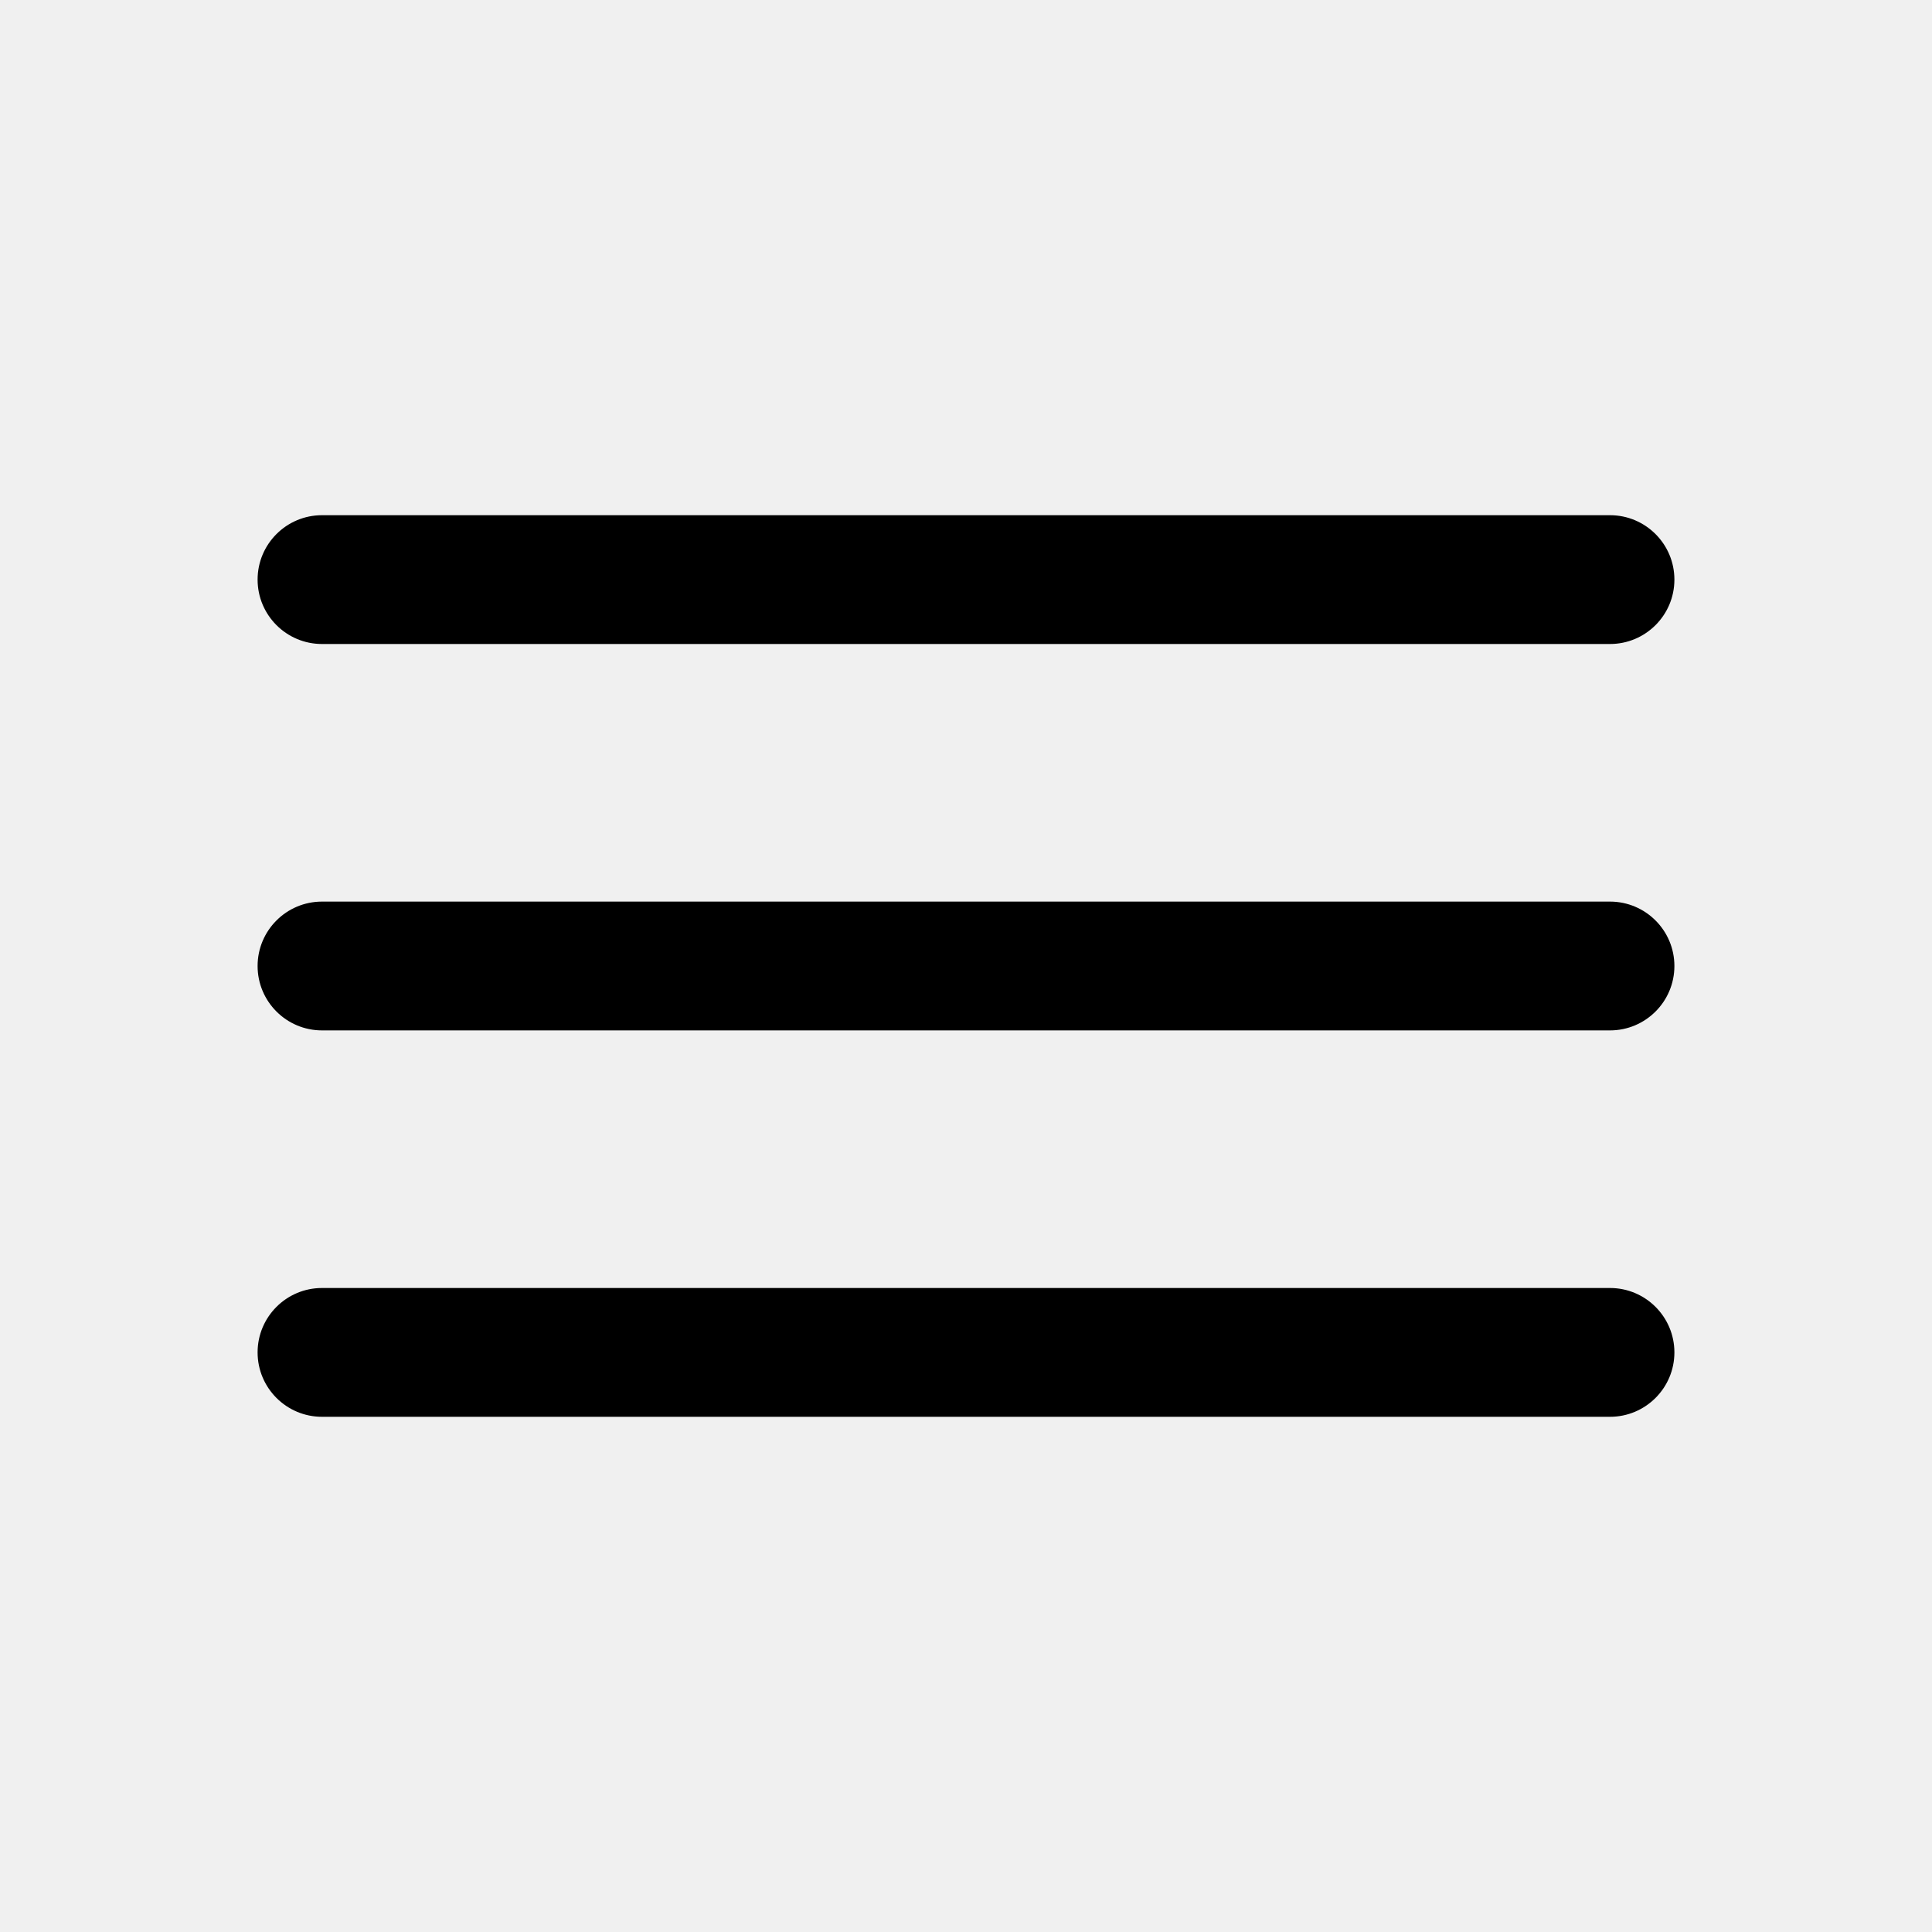
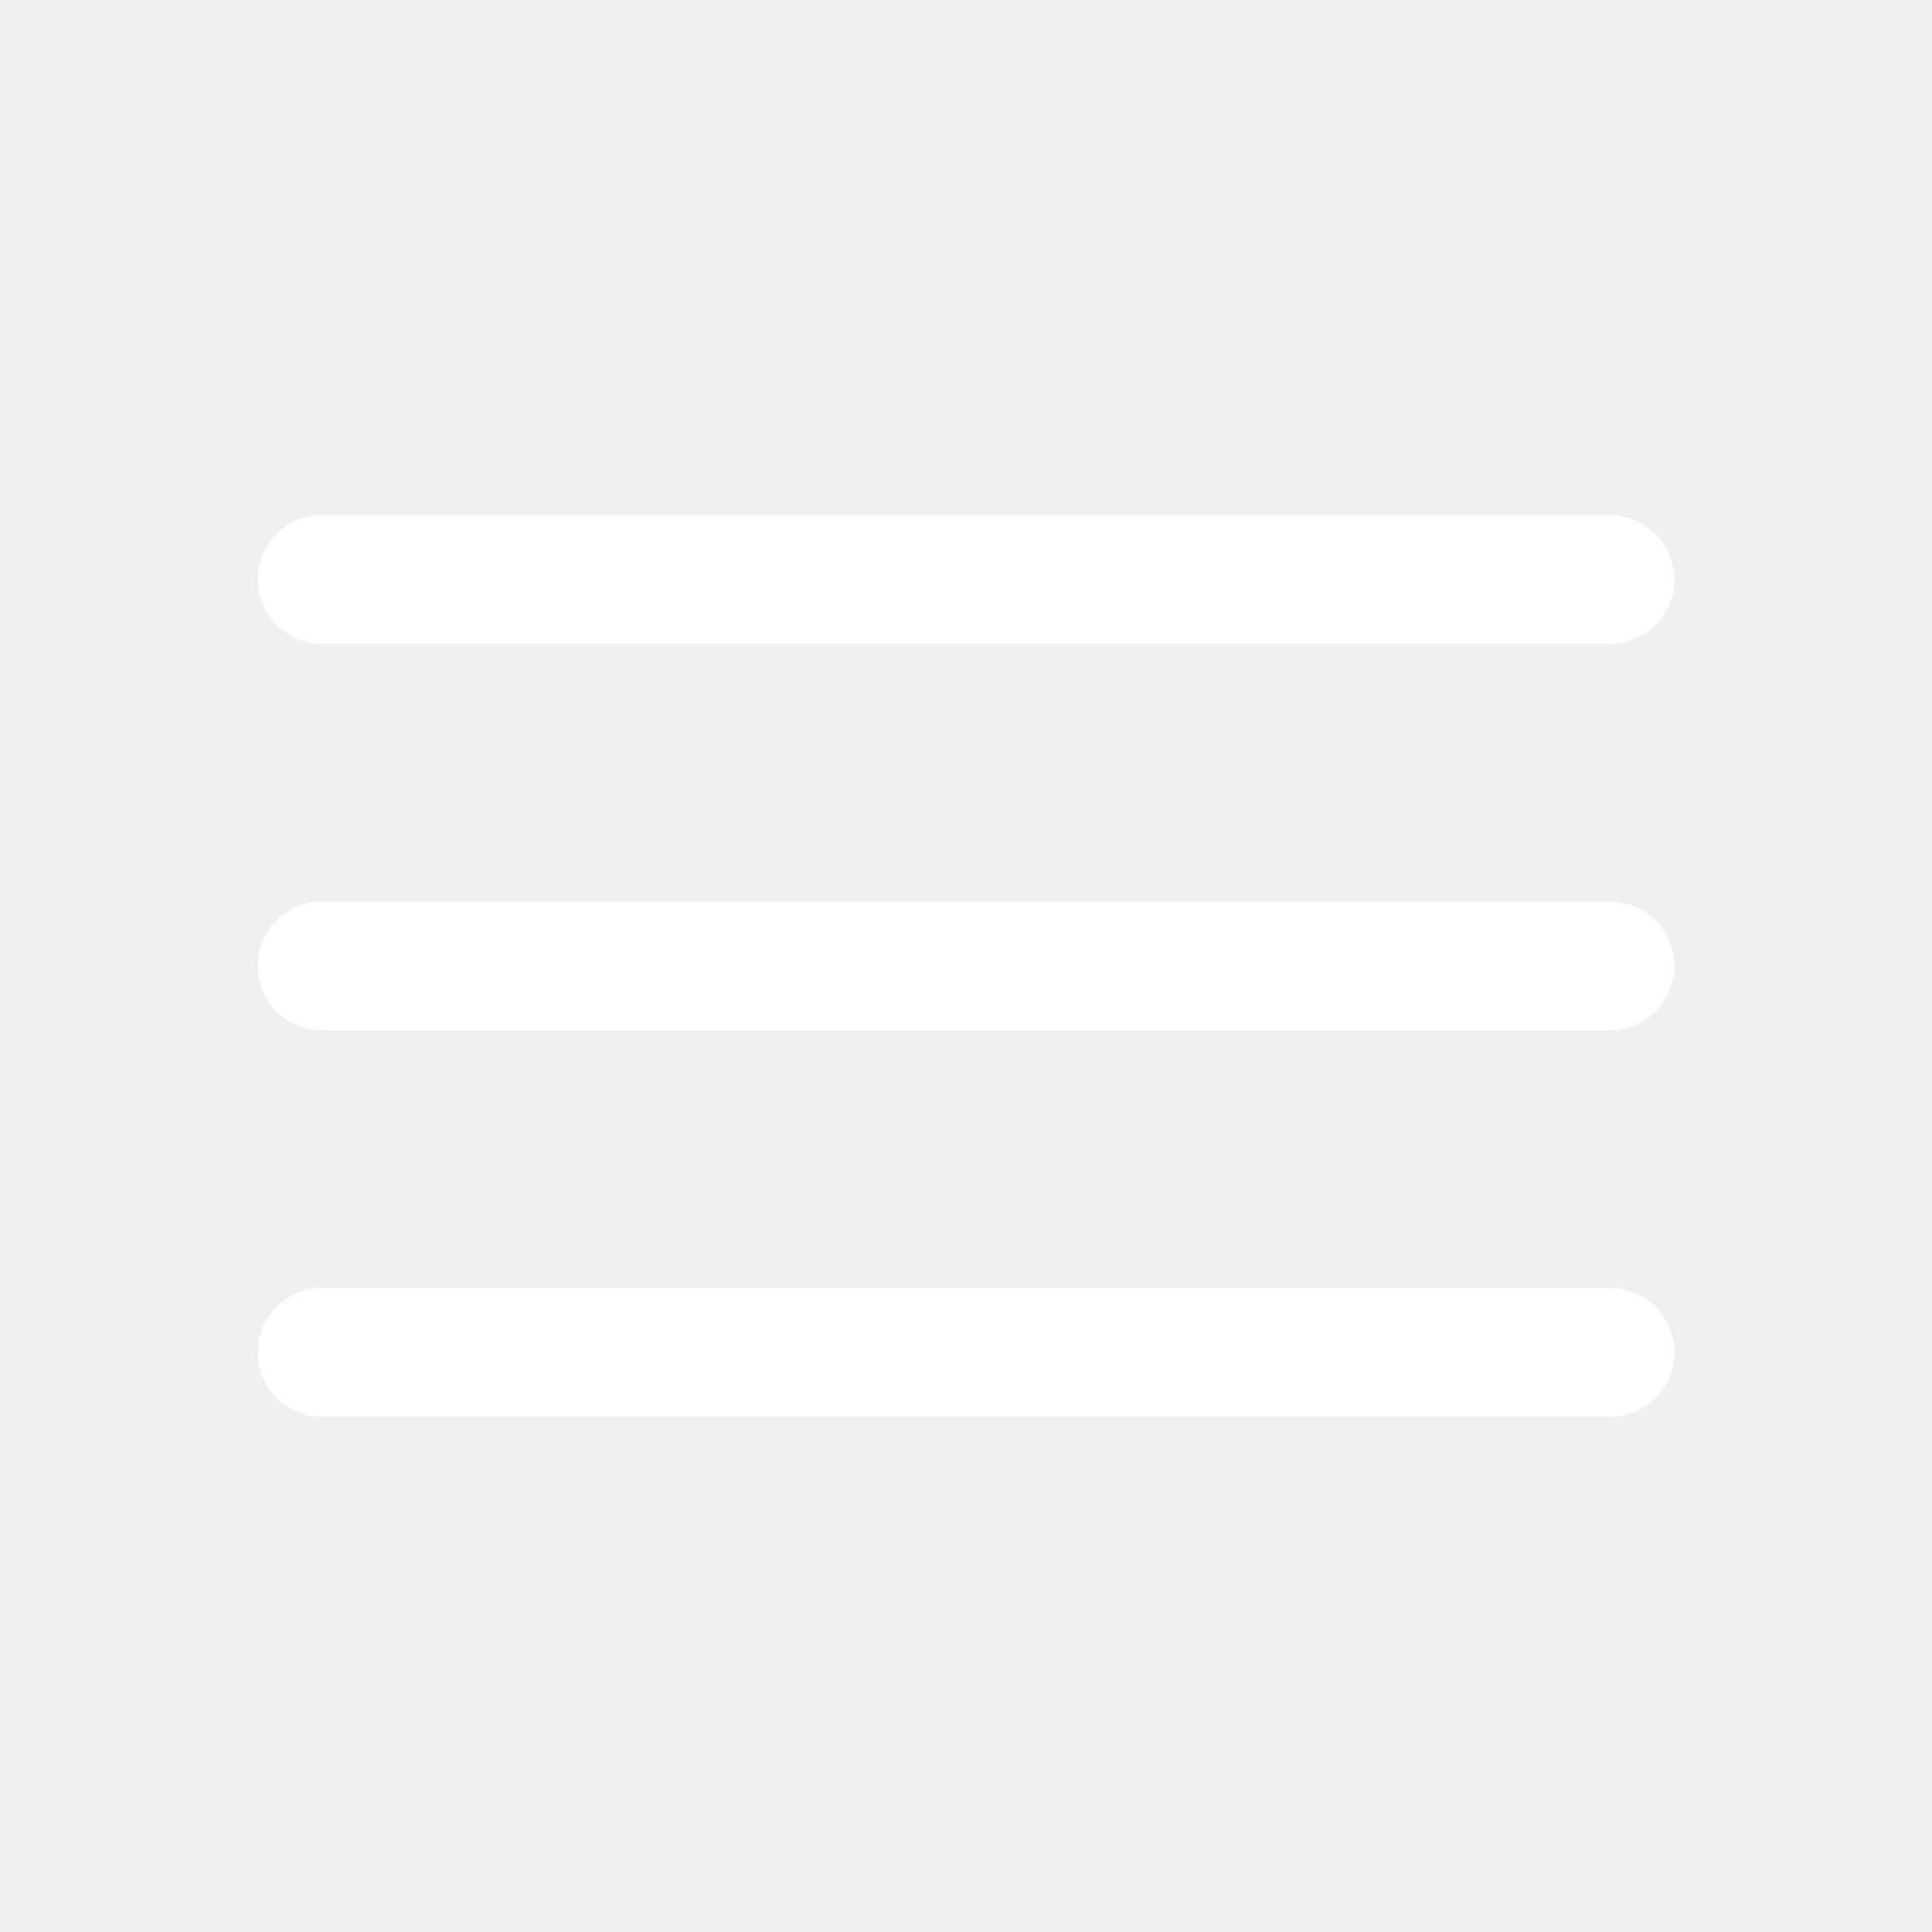
<svg xmlns="http://www.w3.org/2000/svg" width="35" height="35" viewBox="0 0 15 15" fill="none">
-   <path d="M2.5 4C2.224 4 2 4.224 2 4.5C2 4.776 2.224 5 2.5 5H12.5C12.776 5 13 4.776 13 4.5C13 4.224 12.776 4 12.5 4H2.5ZM2 7.5C2 7.224 2.224 7 2.5 7H12.5C12.776 7 13 7.224 13 7.5C13 7.776 12.776 8 12.5 8H2.5C2.224 8 2 7.776 2 7.5ZM2 10.5C2 10.224 2.224 10 2.5 10H12.5C12.776 10 13 10.224 13 10.5C13 10.776 12.776 11 12.5 11H2.5C2.224 11 2 10.776 2 10.5Z" fill="currentColor" fill-rule="evenodd" clip-rule="evenodd" />
+   <path d="M2.5 4C2.224 4 2 4.224 2 4.5C2 4.776 2.224 5 2.5 5H12.5C12.776 5 13 4.776 13 4.5C13 4.224 12.776 4 12.5 4H2.5ZM2 7.5C2 7.224 2.224 7 2.5 7H12.5C12.776 7 13 7.224 13 7.5C13 7.776 12.776 8 12.5 8H2.5C2.224 8 2 7.776 2 7.5ZM2 10.5C2 10.224 2.224 10 2.5 10H12.5C12.776 10 13 10.224 13 10.5C13 10.776 12.776 11 12.5 11H2.5C2.224 11 2 10.776 2 10.5Z" fill="white" fill-rule="evenodd" clip-rule="evenodd" />
</svg>
